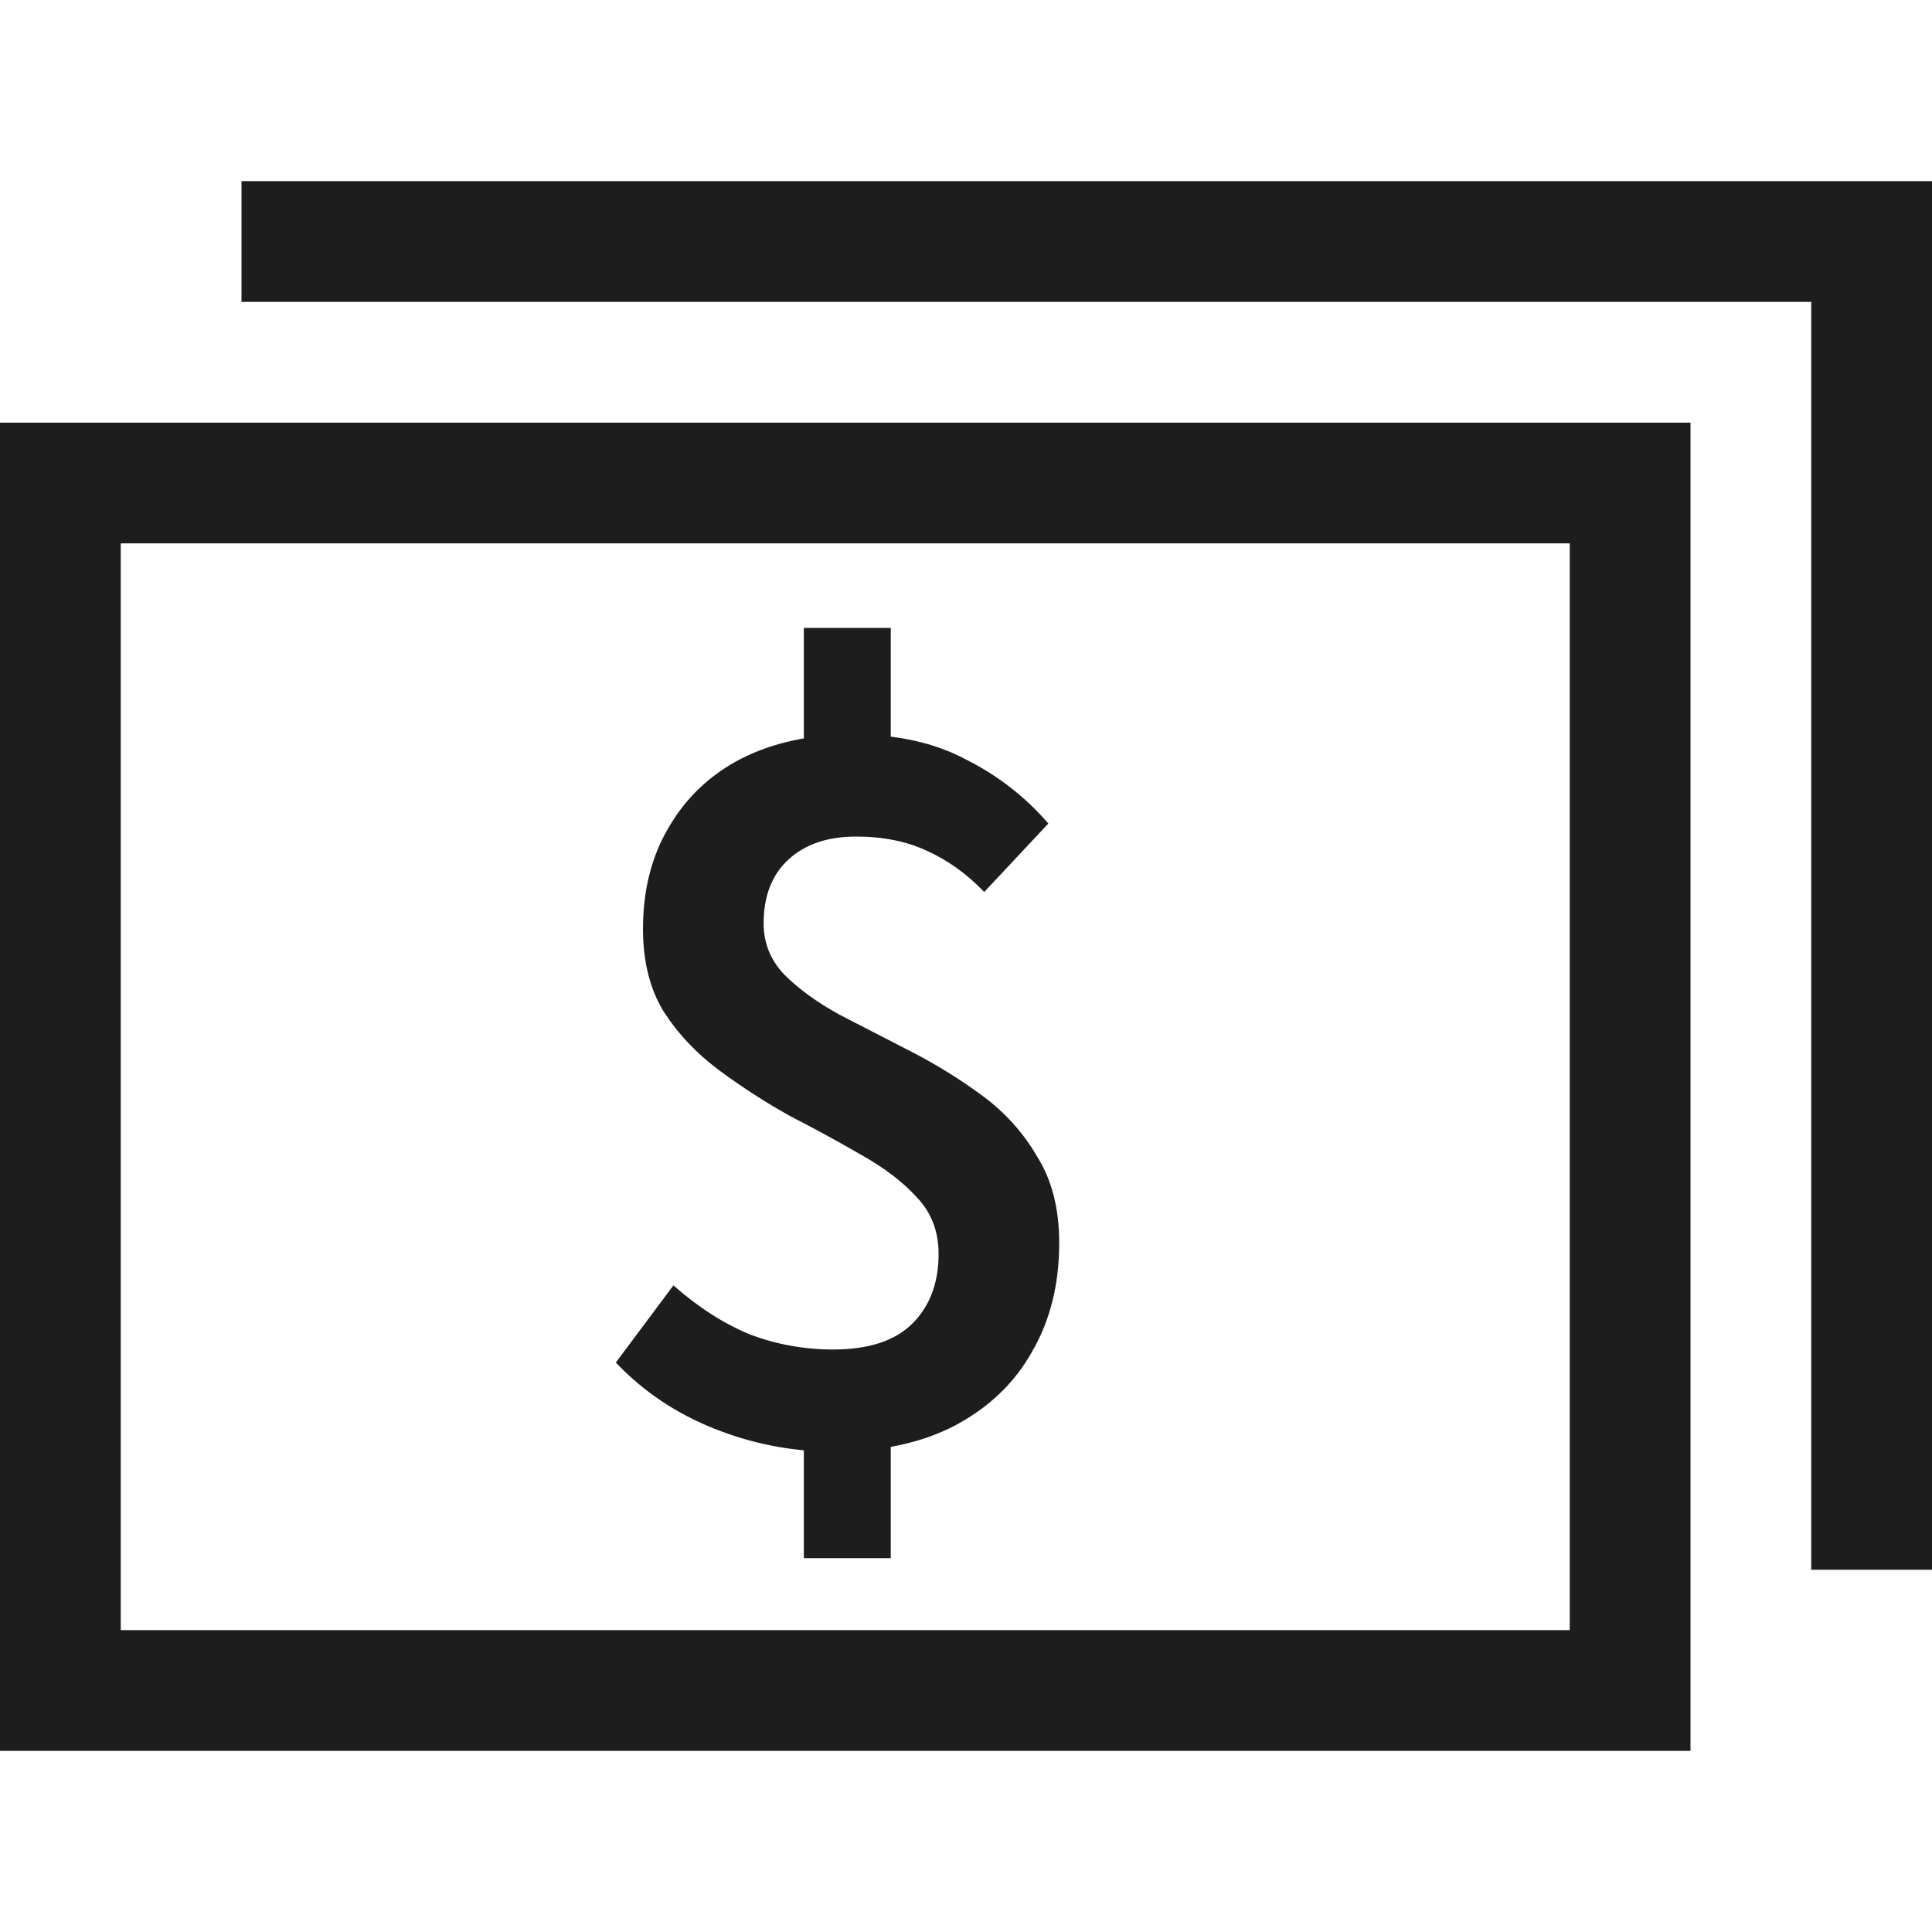
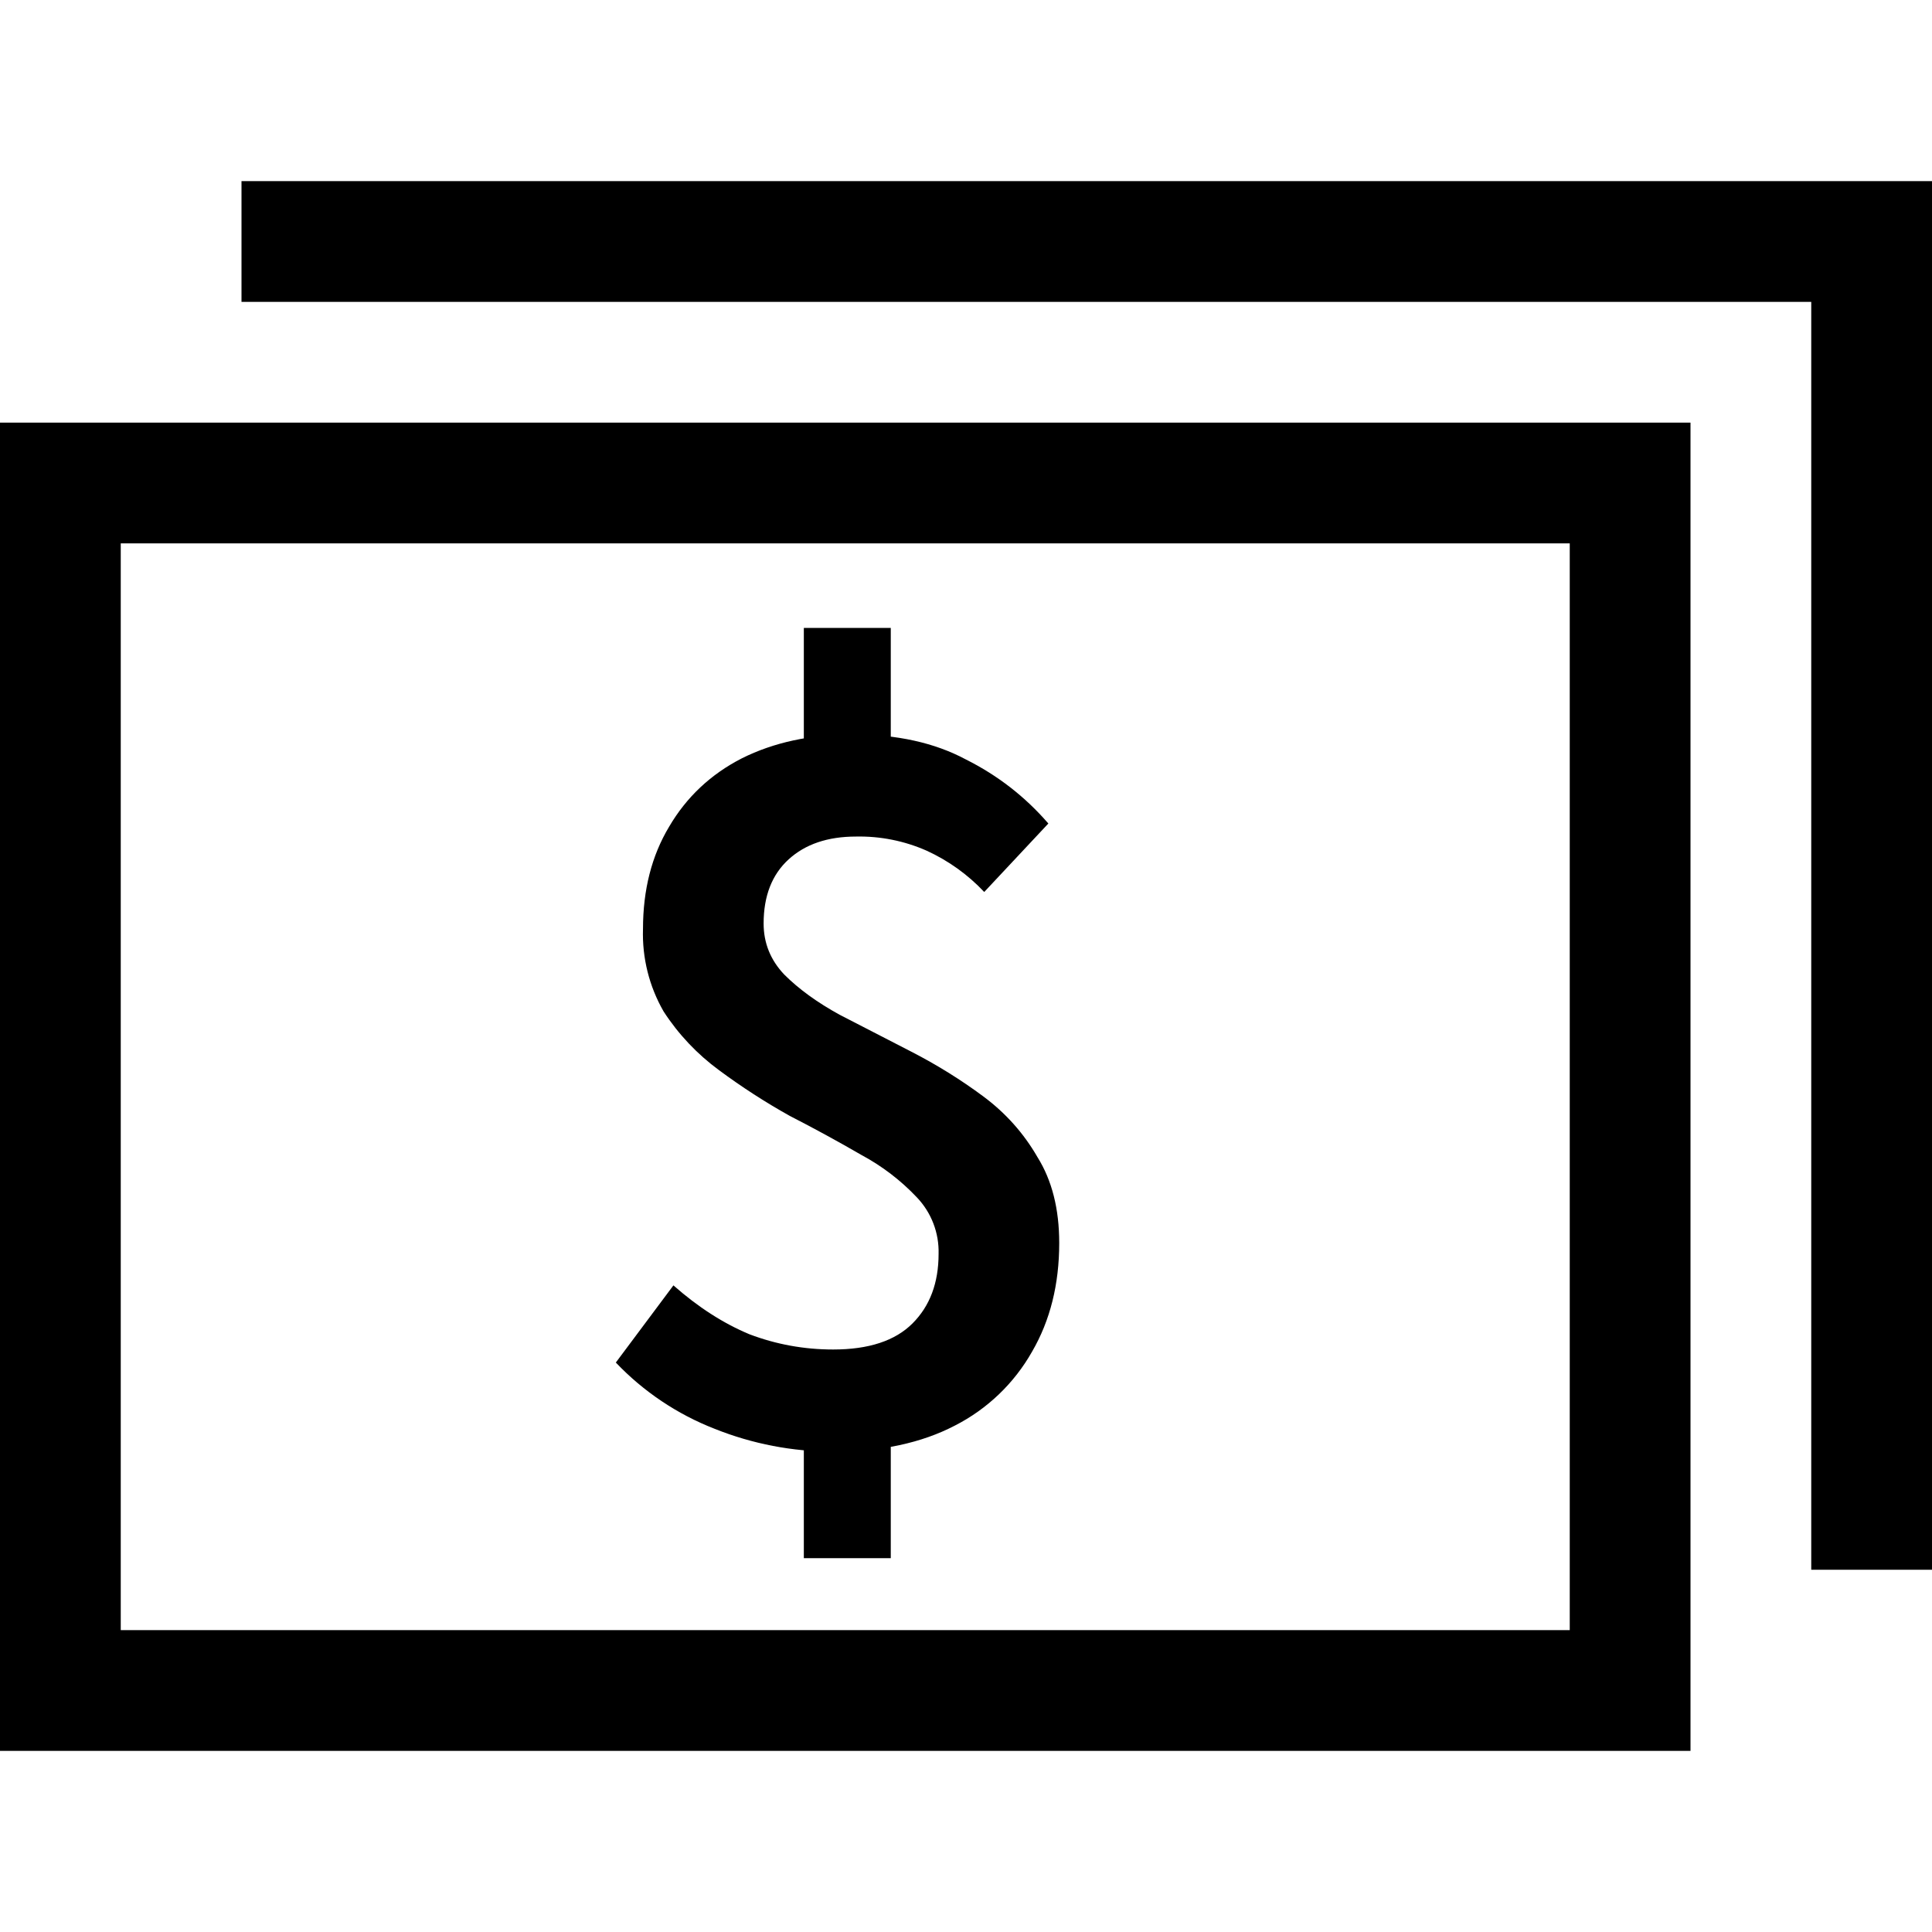
- <svg xmlns="http://www.w3.org/2000/svg" width="16" height="16" viewBox="0 0 16 16" fill="none">
-   <path fill-rule="evenodd" clip-rule="evenodd" d="M0 3.5H14V14.5H0V3.5ZM1 4.5V13.5H13V4.5H1Z" fill="#1D1D1D" />
-   <path d="M6.9 12.022C6.564 12.022 6.237 11.959 5.919 11.833C5.601 11.707 5.328 11.524 5.1 11.284L5.577 10.645C5.781 10.825 5.991 10.96 6.207 11.05C6.429 11.134 6.66 11.176 6.9 11.176C7.194 11.176 7.413 11.104 7.557 10.96C7.701 10.816 7.773 10.624 7.773 10.384C7.773 10.198 7.713 10.042 7.593 9.916C7.479 9.79 7.326 9.673 7.134 9.565C6.948 9.457 6.75 9.349 6.54 9.241C6.336 9.127 6.141 9.001 5.955 8.863C5.769 8.725 5.616 8.563 5.496 8.377C5.382 8.191 5.325 7.963 5.325 7.693C5.325 7.369 5.397 7.087 5.541 6.847C5.685 6.601 5.886 6.412 6.144 6.28C6.408 6.148 6.714 6.082 7.062 6.082C7.428 6.082 7.74 6.151 7.998 6.289C8.262 6.421 8.49 6.598 8.682 6.82L8.151 7.387C8.007 7.237 7.848 7.123 7.674 7.045C7.506 6.967 7.311 6.928 7.089 6.928C6.855 6.928 6.669 6.991 6.531 7.117C6.393 7.243 6.324 7.42 6.324 7.648C6.324 7.81 6.381 7.951 6.495 8.071C6.615 8.191 6.768 8.302 6.954 8.404C7.14 8.5 7.338 8.602 7.548 8.71C7.758 8.818 7.956 8.941 8.142 9.079C8.328 9.217 8.478 9.385 8.592 9.583C8.712 9.775 8.772 10.012 8.772 10.294C8.772 10.636 8.697 10.936 8.547 11.194C8.403 11.452 8.19 11.656 7.908 11.806C7.632 11.95 7.296 12.022 6.9 12.022ZM6.657 12.904V11.617H7.377V12.904H6.657ZM6.657 6.424V5.2H7.377V6.424H6.657Z" fill="#1D1D1D" />
-   <path fill-rule="evenodd" clip-rule="evenodd" d="M2 1.5H16V13H15V2.5H2V1.5Z" fill="#1D1D1D" />
+ <svg xmlns="http://www.w3.org/2000/svg" width="16" height="16">
+   <path fill-rule="evenodd" d="M0 3.5h14v11H0v-11Zm1 1v9h12v-9H1Z" clip-rule="evenodd" />
+   <path d="M6.9 12.022a2.64 2.64 0 0 1-.981-.189 2.265 2.265 0 0 1-.819-.549l.477-.639c.204.18.414.315.63.405.222.084.453.126.693.126.294 0 .513-.072.657-.216.144-.144.216-.336.216-.576a.652.652 0 0 0-.18-.468 1.808 1.808 0 0 0-.459-.351 13.274 13.274 0 0 0-.594-.324 5.409 5.409 0 0 1-.585-.378 1.855 1.855 0 0 1-.459-.486 1.286 1.286 0 0 1-.171-.684c0-.324.072-.606.216-.846.144-.246.345-.435.603-.567.264-.132.57-.198.918-.198.366 0 .678.069.936.207.264.132.492.309.684.531l-.531.567a1.525 1.525 0 0 0-.477-.342 1.376 1.376 0 0 0-.585-.117c-.234 0-.42.063-.558.189-.138.126-.207.303-.207.531 0 .162.057.303.171.423.12.12.273.231.459.333l.594.306c.21.108.408.231.594.369.186.138.336.306.45.504.12.192.18.429.18.711 0 .342-.075.642-.225.9a1.536 1.536 0 0 1-.639.612c-.276.144-.612.216-1.008.216Zm-.243.882v-1.287h.72v1.287h-.72Zm0-6.48V5.2h.72v1.224h-.72Z" />
+   <path fill-rule="evenodd" d="M2 1.5h14V13h-1V2.5H2v-1Z" clip-rule="evenodd" />
</svg>
